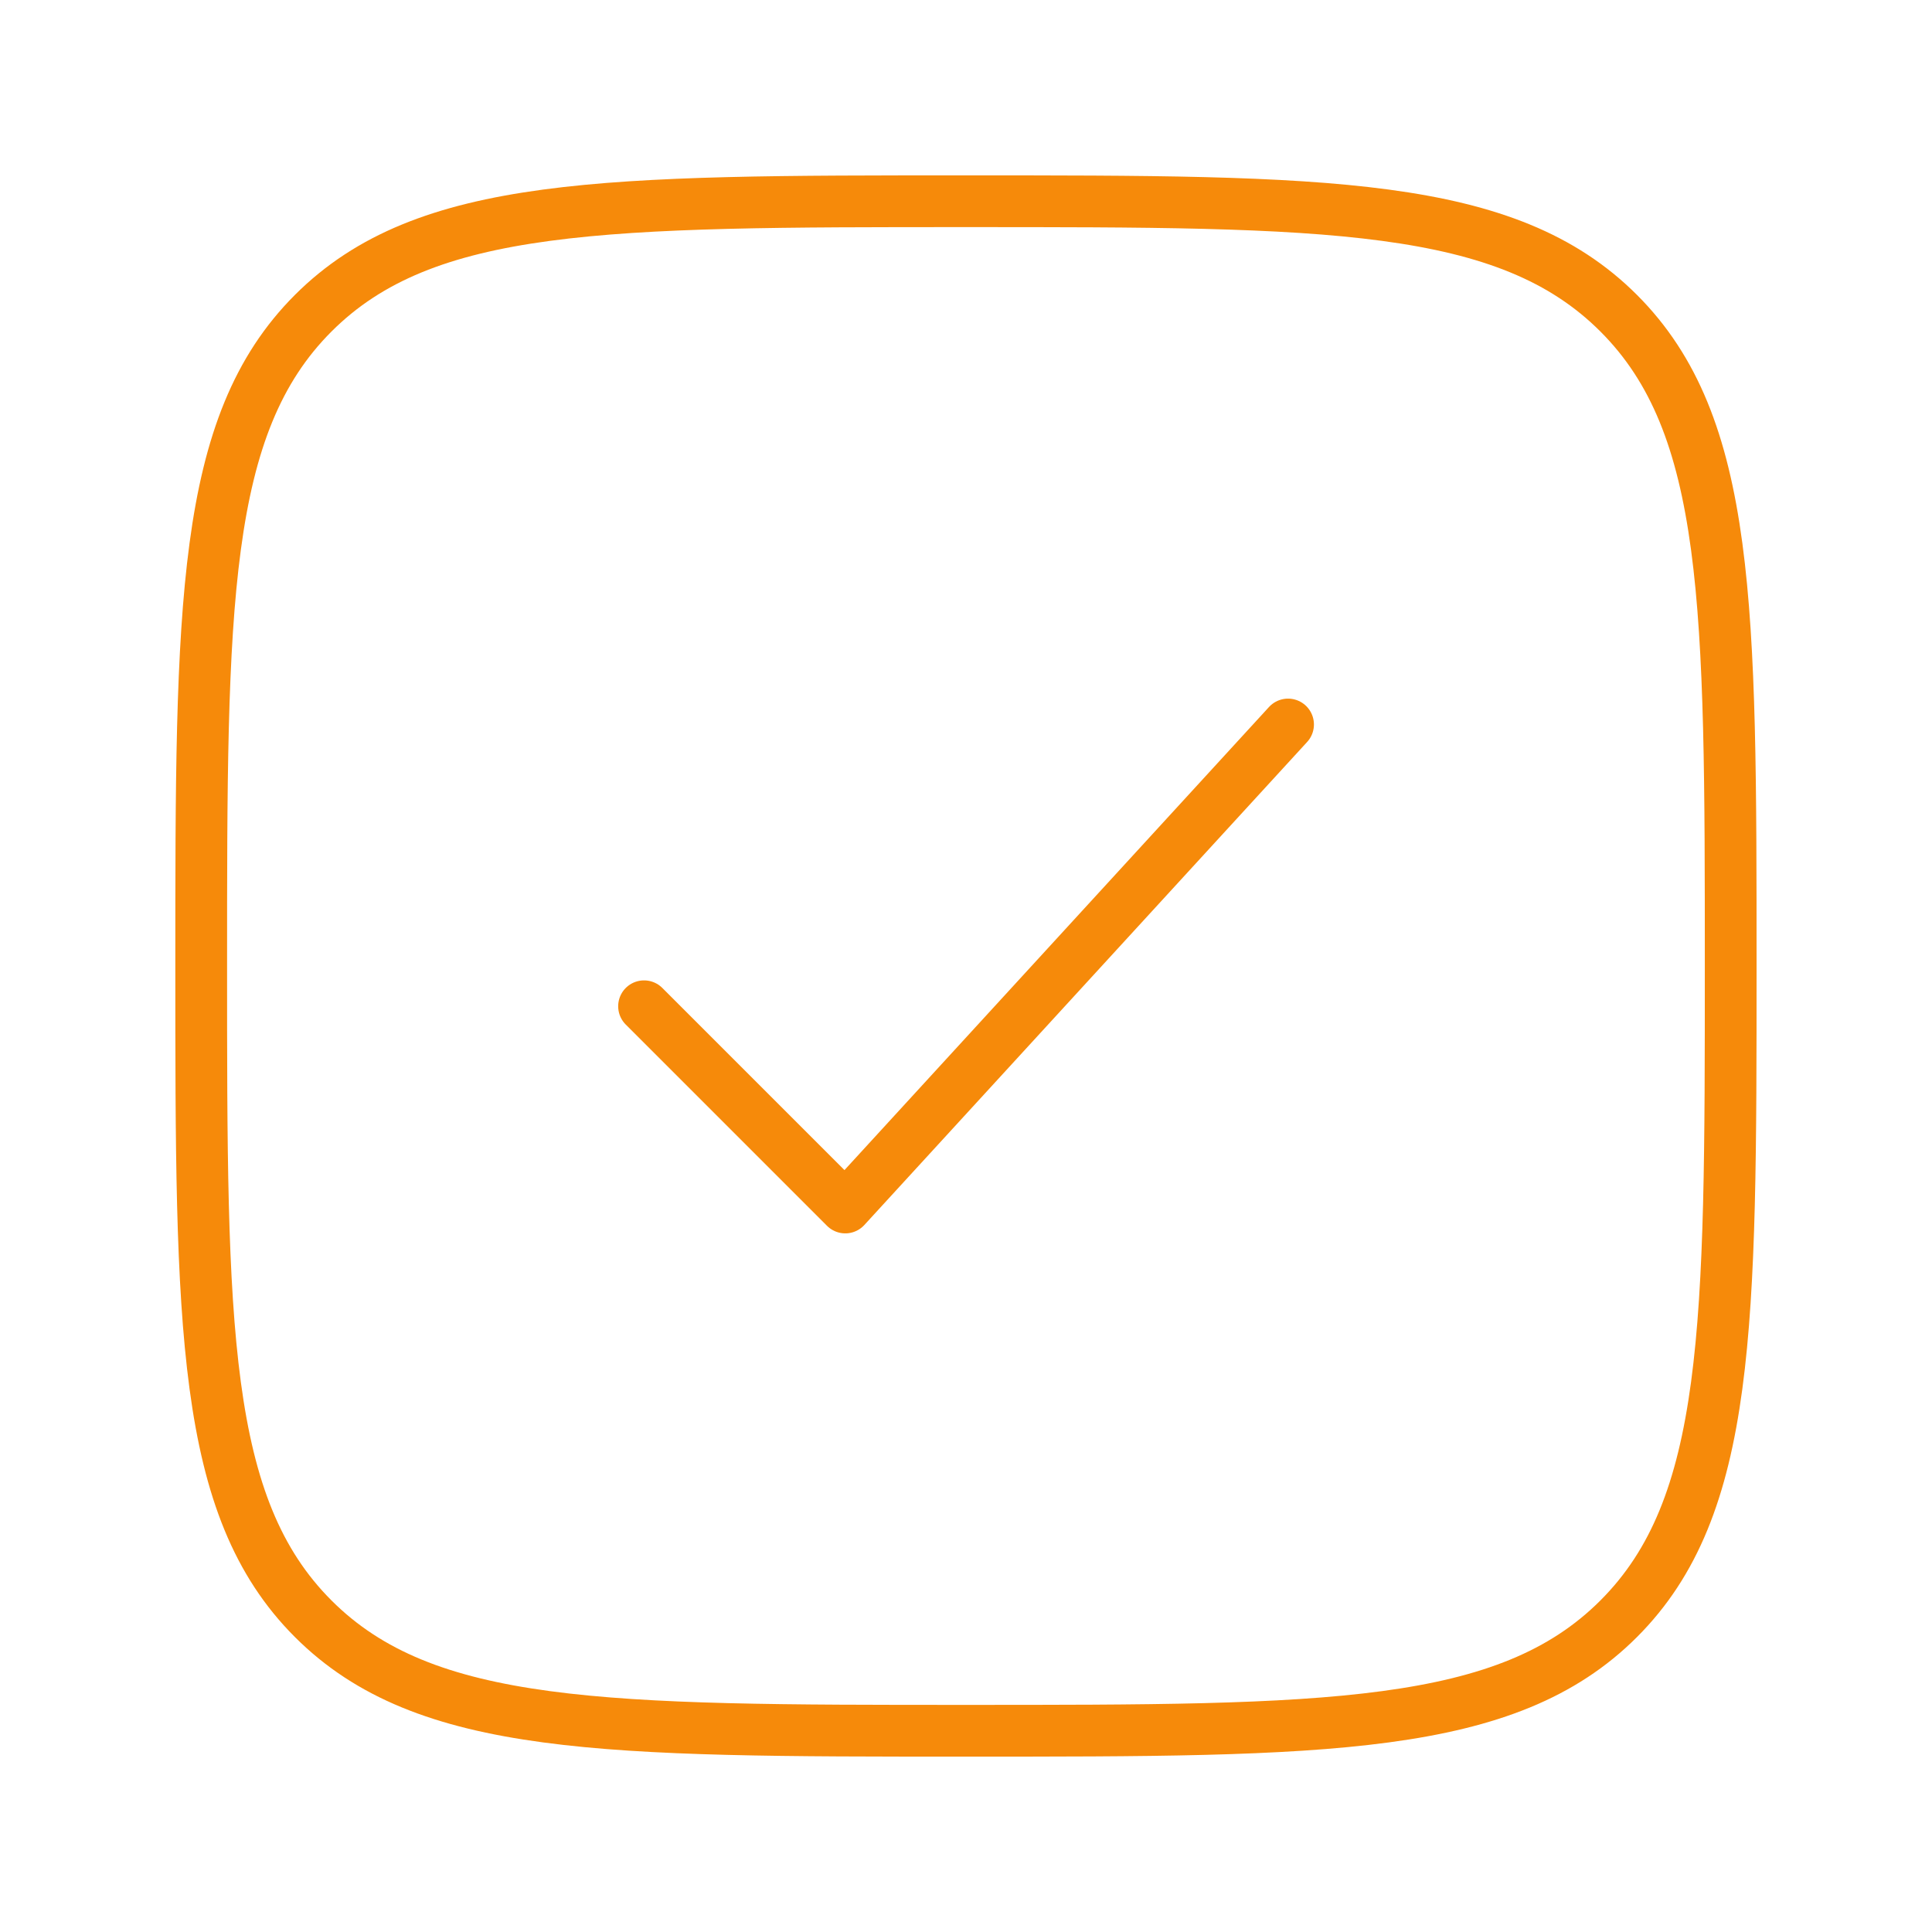
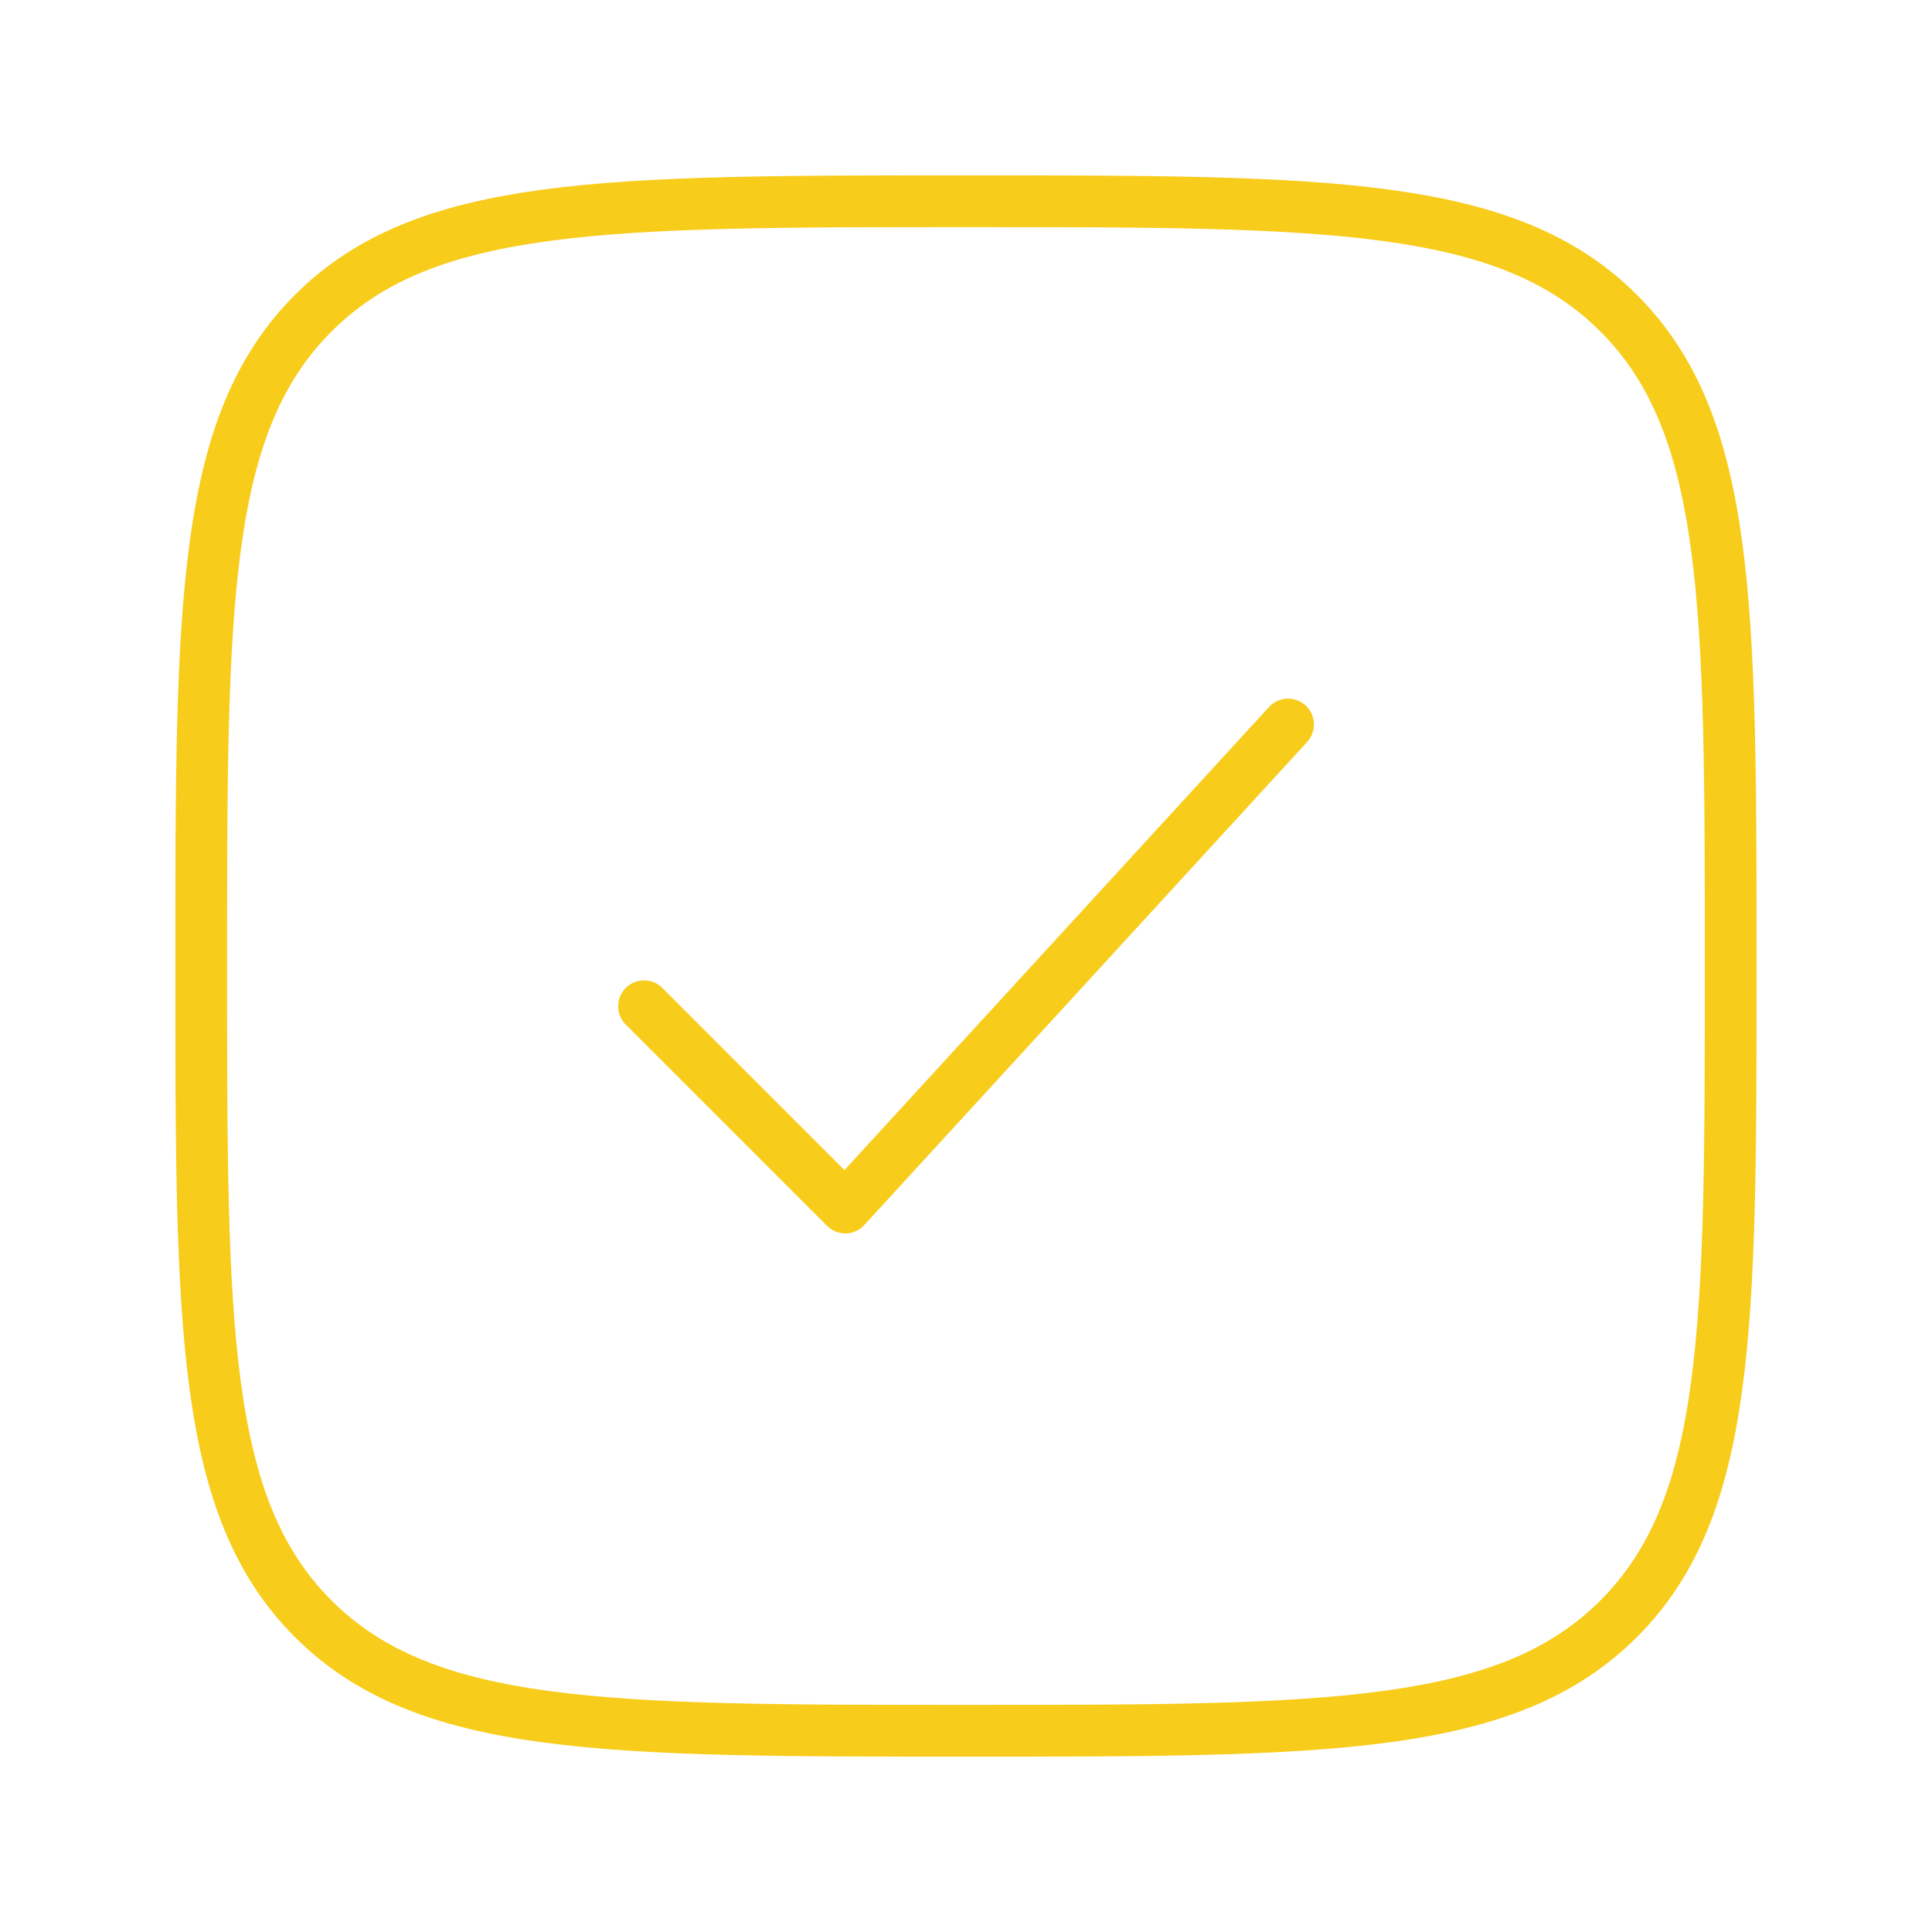
<svg xmlns="http://www.w3.org/2000/svg" width="56" height="56" viewBox="0 0 56 56" fill="none">
-   <path d="M5.832 28C5.832 17.55 5.832 12.326 9.078 9.079C12.325 5.833 17.549 5.833 27.999 5.833C38.448 5.833 43.673 5.833 46.919 9.079C50.165 12.326 50.165 17.55 50.165 28C50.165 38.449 50.165 43.674 46.919 46.92C43.673 50.167 38.448 50.167 27.999 50.167C17.549 50.167 12.325 50.167 9.078 46.92C5.832 43.674 5.832 38.449 5.832 28Z" stroke="#F68A0A" stroke-width="1.5" />
-   <path d="M18.668 29.167L24.501 35L37.335 21" stroke="#F68A0A" stroke-width="1.5" stroke-linecap="round" stroke-linejoin="round" />
+   <path d="M5.832 28C5.832 17.55 5.832 12.326 9.078 9.079C12.325 5.833 17.549 5.833 27.999 5.833C38.448 5.833 43.673 5.833 46.919 9.079C50.165 12.326 50.165 17.55 50.165 28C50.165 38.449 50.165 43.674 46.919 46.92C43.673 50.167 38.448 50.167 27.999 50.167C17.549 50.167 12.325 50.167 9.078 46.92C5.832 43.674 5.832 38.449 5.832 28Z" stroke="#f8cc1a" stroke-width="1.5" />
+   <path d="M18.668 29.167L24.501 35L37.335 21" stroke="#f8cc1a" stroke-width="1.5" stroke-linecap="round" stroke-linejoin="round" />
</svg>
